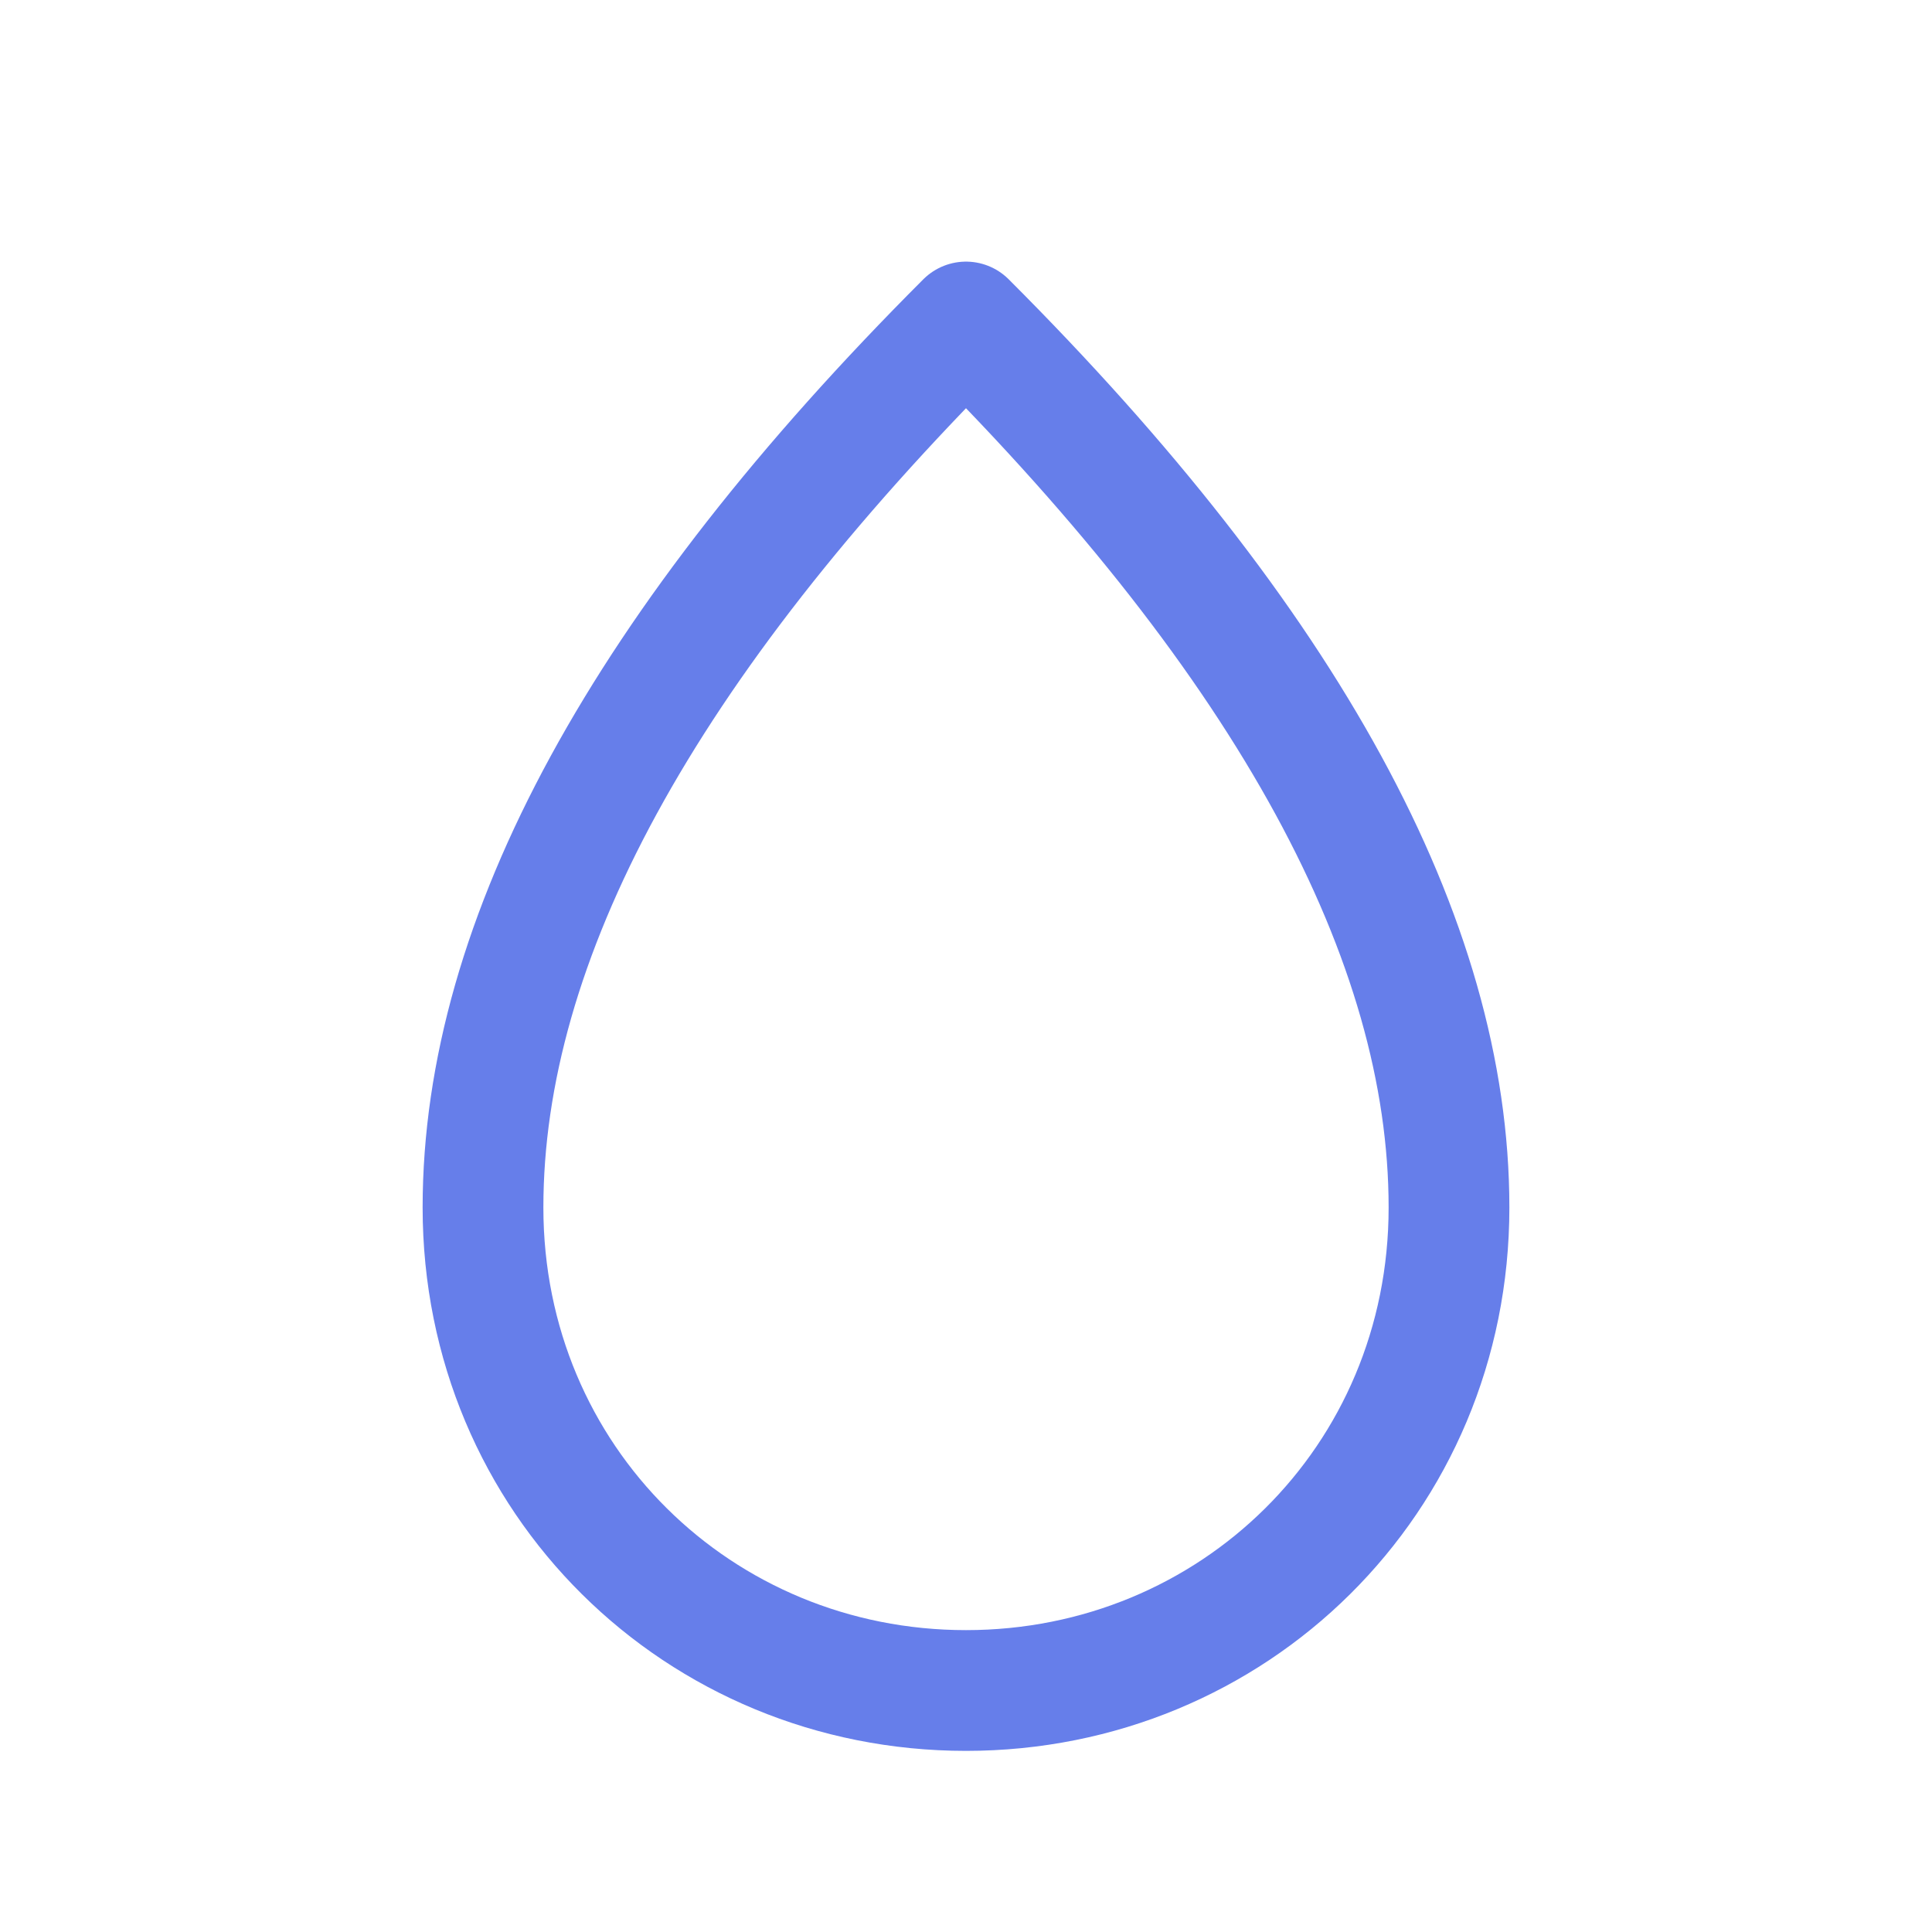
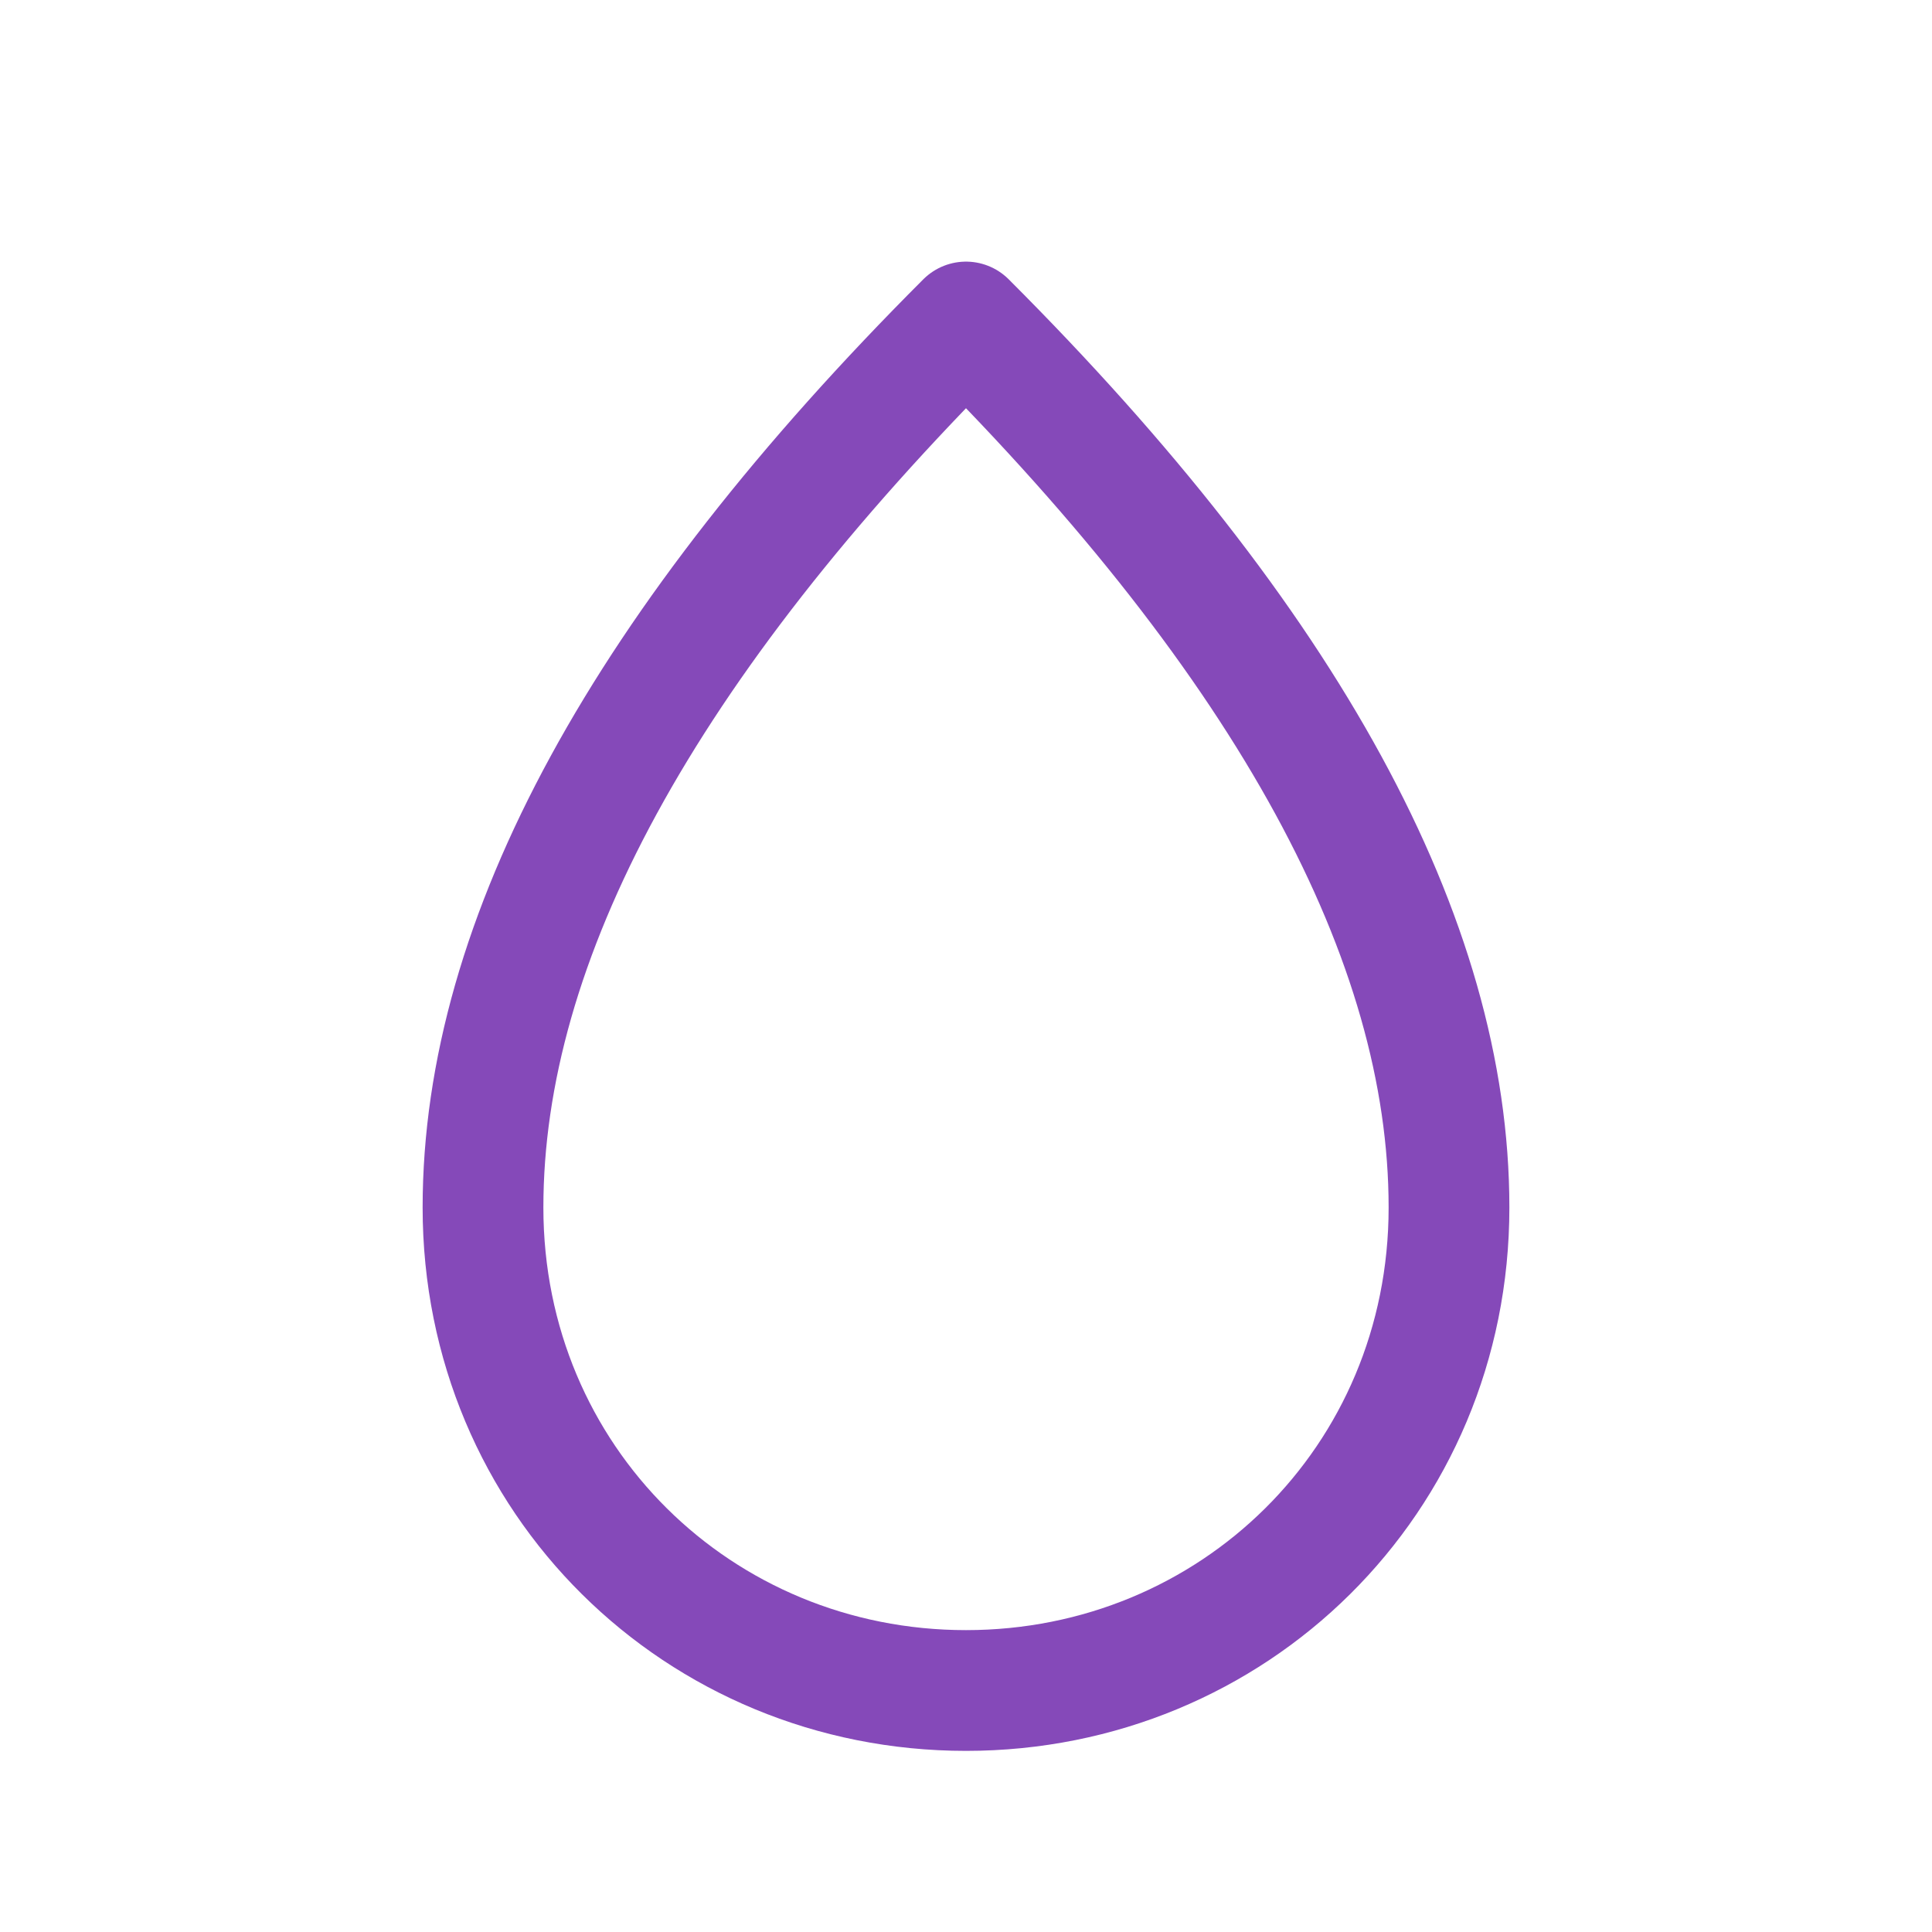
- <svg xmlns="http://www.w3.org/2000/svg" role="img" width="48px" height="48px" viewBox="0 0 24 24" aria-labelledby="dropIconTitle" stroke="#667eea" stroke-width="1.5" stroke-linecap="round" stroke-linejoin="round" fill="none" color="#667eea">
+ <svg xmlns="http://www.w3.org/2000/svg" role="img" width="48px" height="48px" viewBox="0 0 24 24" aria-labelledby="dropIconTitle" stroke="#8549b9" stroke-width="1.5" stroke-linecap="round" stroke-linejoin="round" fill="none" color="#8549b9">
  <path d="M12,21 C15.314,21 18,18.39 18,15 C18,11.667 16,8 12,4 C8,8 6,11.667 6,15 C6,18.39 8.686,21 12,21 Z" />
</svg>
